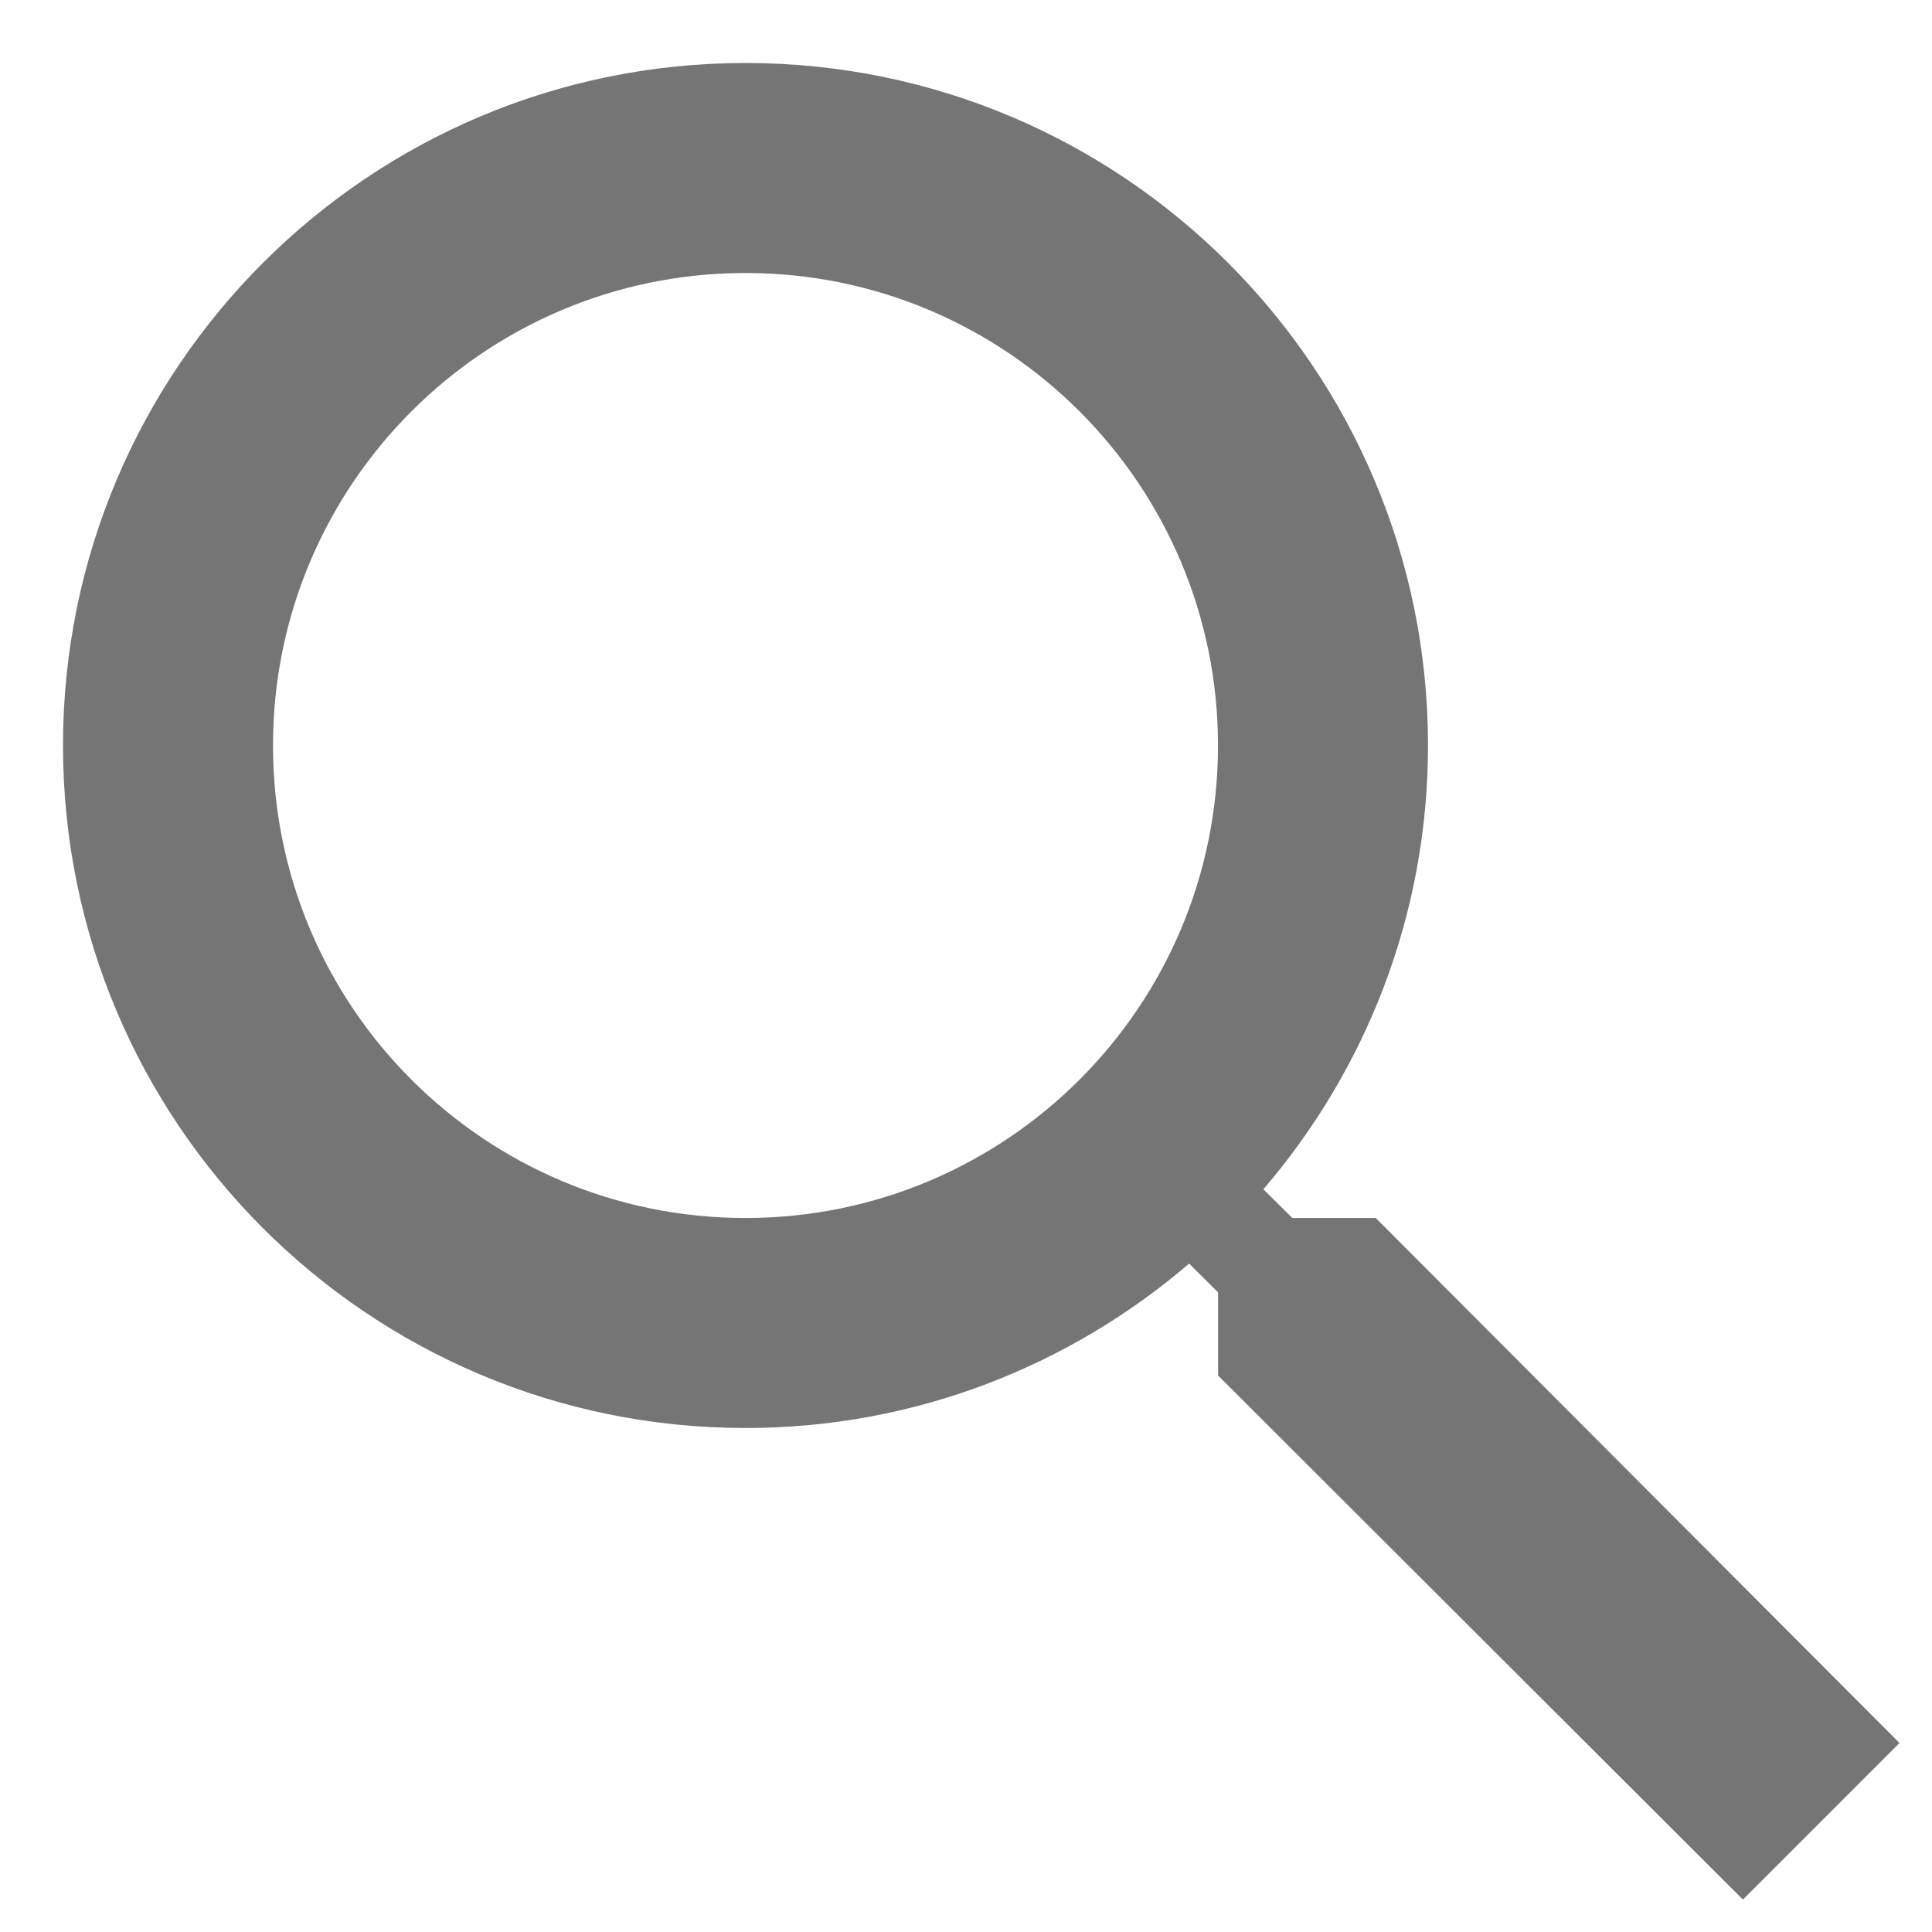
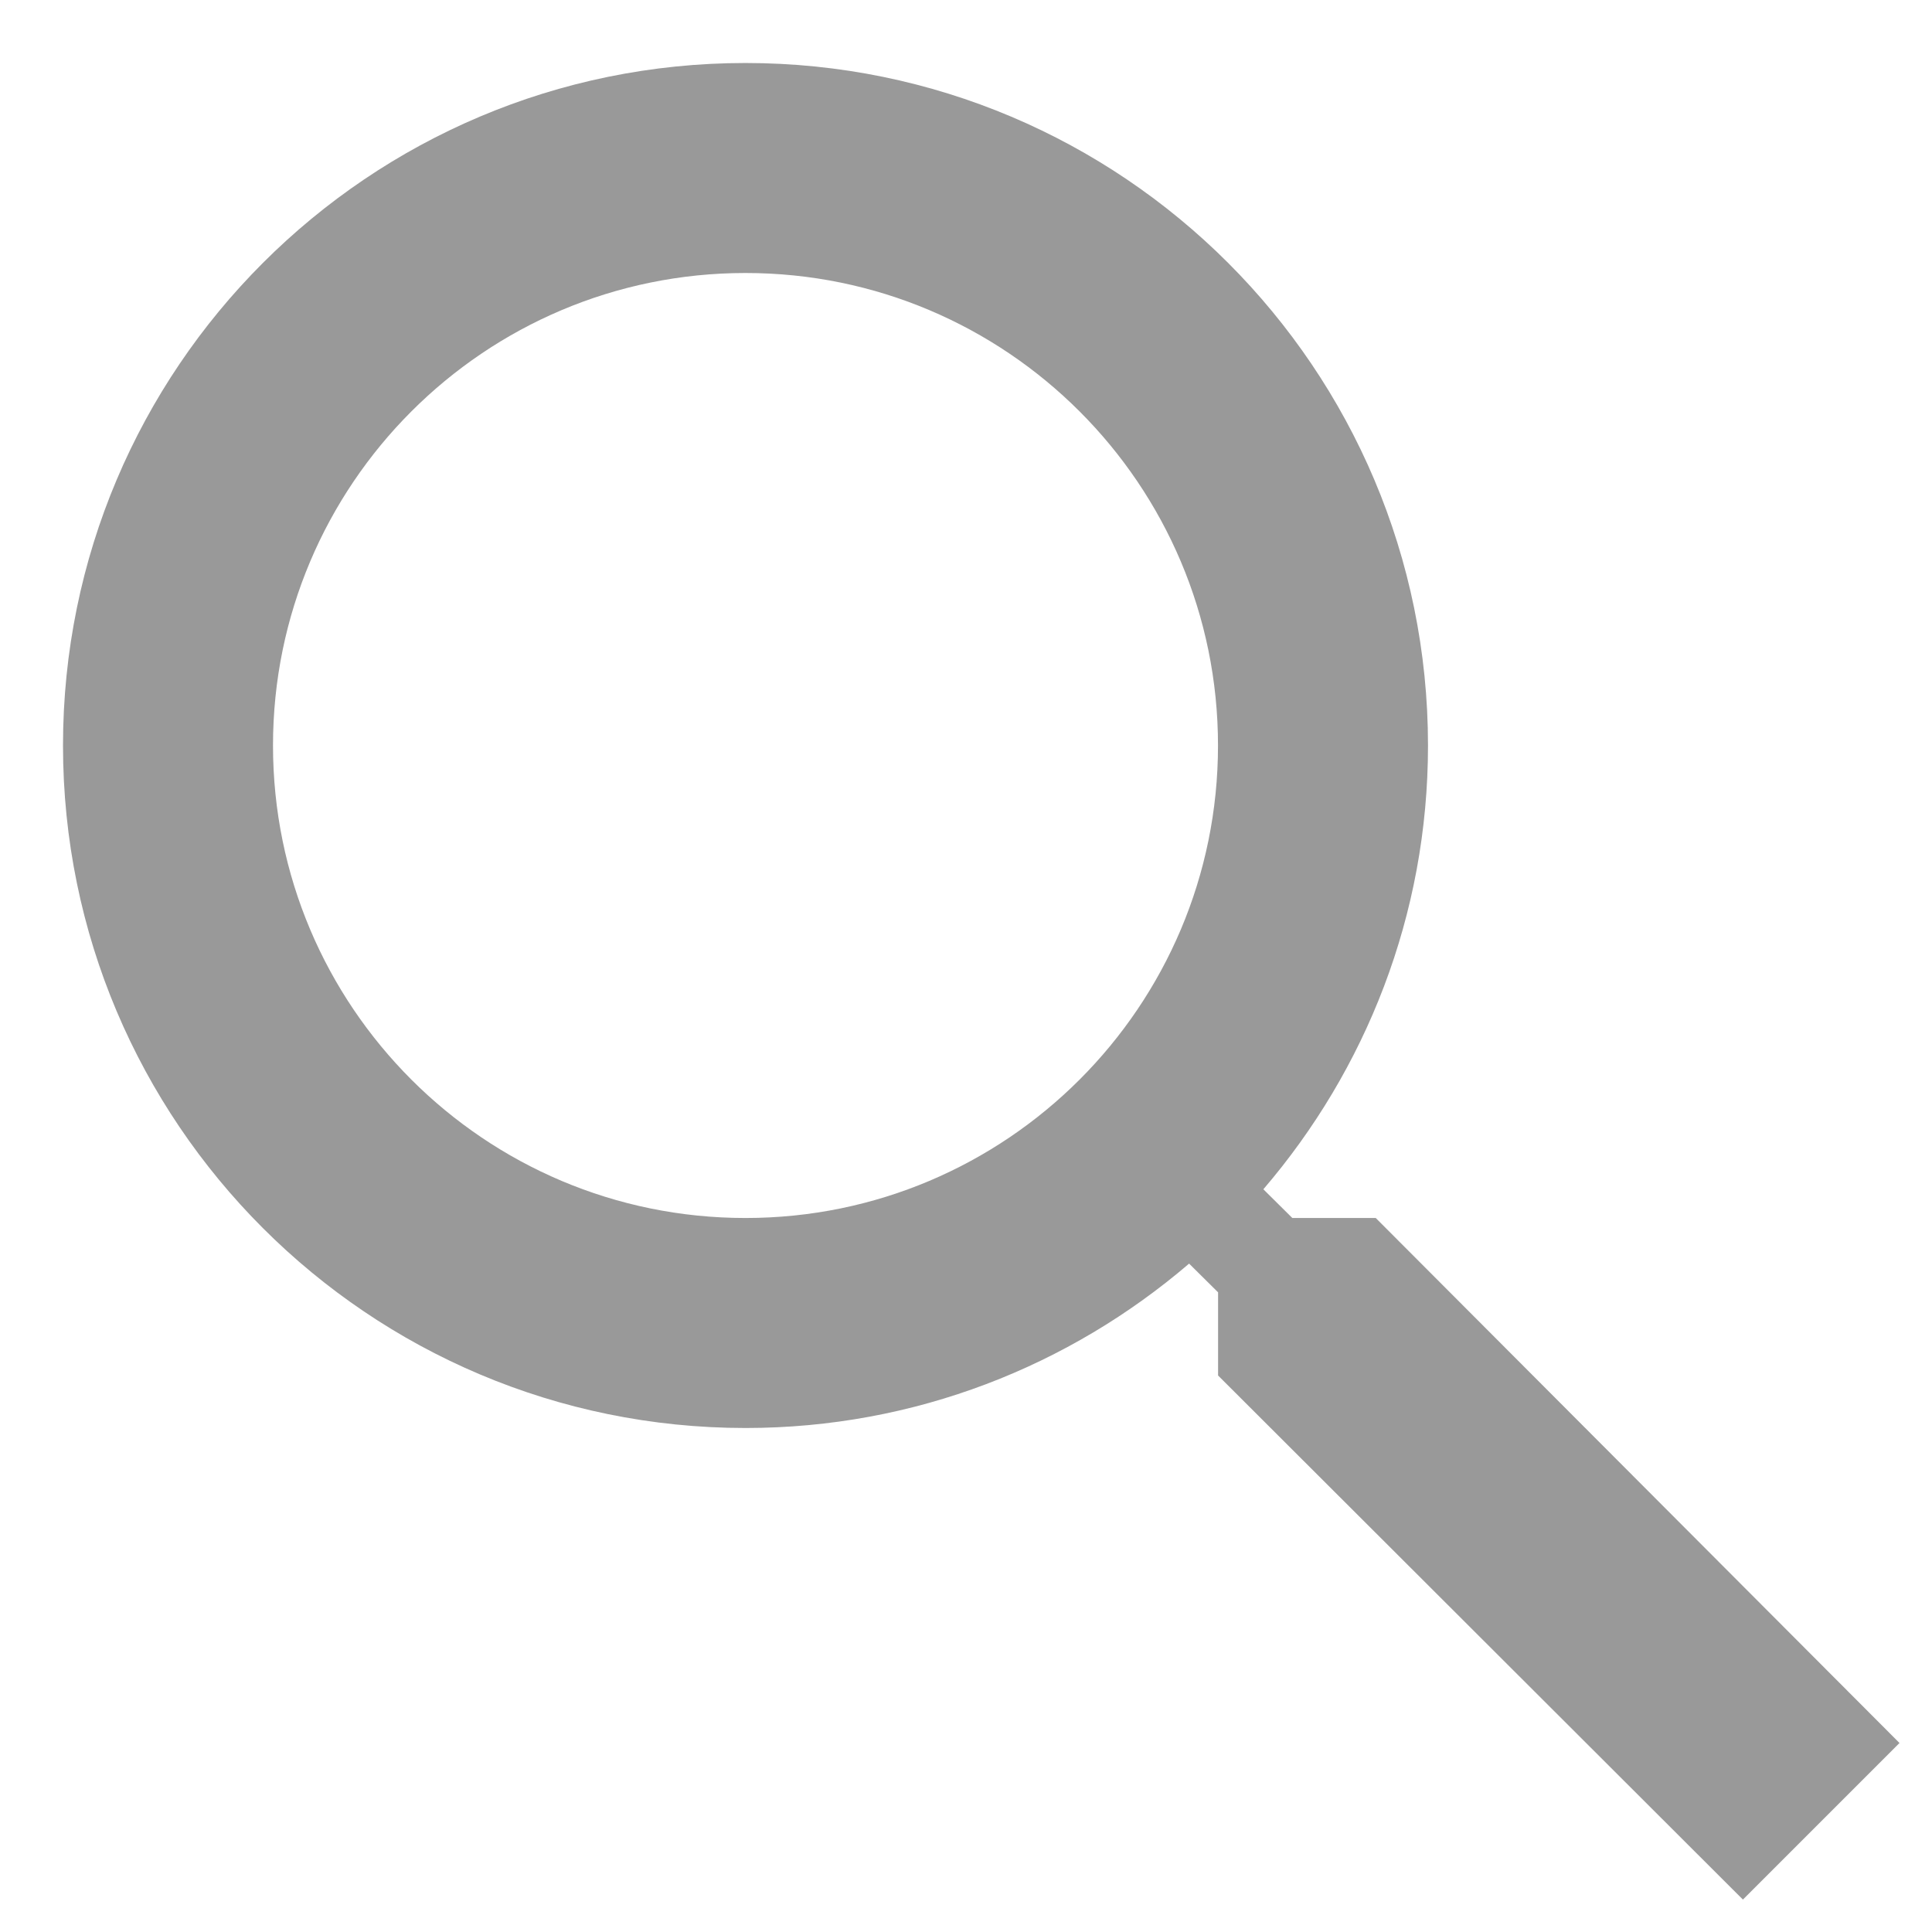
<svg xmlns="http://www.w3.org/2000/svg" width="23" height="23" viewBox="0 0 23 23" fill="none">
-   <path opacity="0.54" fill-rule="evenodd" clip-rule="evenodd" d="M16.378 14.5H15.385L15.04 14.158C16.259 12.736 17 10.894 17 8.875C17 4.388 13.363 0.75 8.875 0.75C4.388 0.75 0.75 4.388 0.75 8.875C0.75 13.363 4.388 17 8.875 17C10.894 17 12.735 16.26 14.156 15.043L14.501 15.385V16.375L20.749 22.614L22.613 20.75L16.378 14.5ZM8.875 14.5C5.768 14.5 3.25 11.982 3.25 8.875C3.25 5.769 5.768 3.25 8.875 3.25C11.981 3.25 14.5 5.769 14.5 8.875C14.5 11.982 11.981 14.5 8.875 14.5Z" fill="black" />
+   <path opacity="0.4" fill-rule="evenodd" clip-rule="evenodd" d="M16.378 14.5H15.385L15.04 14.158C16.259 12.736 17 10.894 17 8.875C17 4.388 13.363 0.75 8.875 0.75C4.388 0.75 0.75 4.388 0.75 8.875C0.75 13.363 4.388 17 8.875 17C10.894 17 12.735 16.26 14.156 15.043L14.501 15.385V16.375L20.749 22.614L22.613 20.75L16.378 14.5ZM8.875 14.5C5.768 14.5 3.25 11.982 3.25 8.875C3.25 5.769 5.768 3.25 8.875 3.25C11.981 3.25 14.5 5.769 14.5 8.875C14.5 11.982 11.981 14.5 8.875 14.5Z" fill="black" />
</svg>
